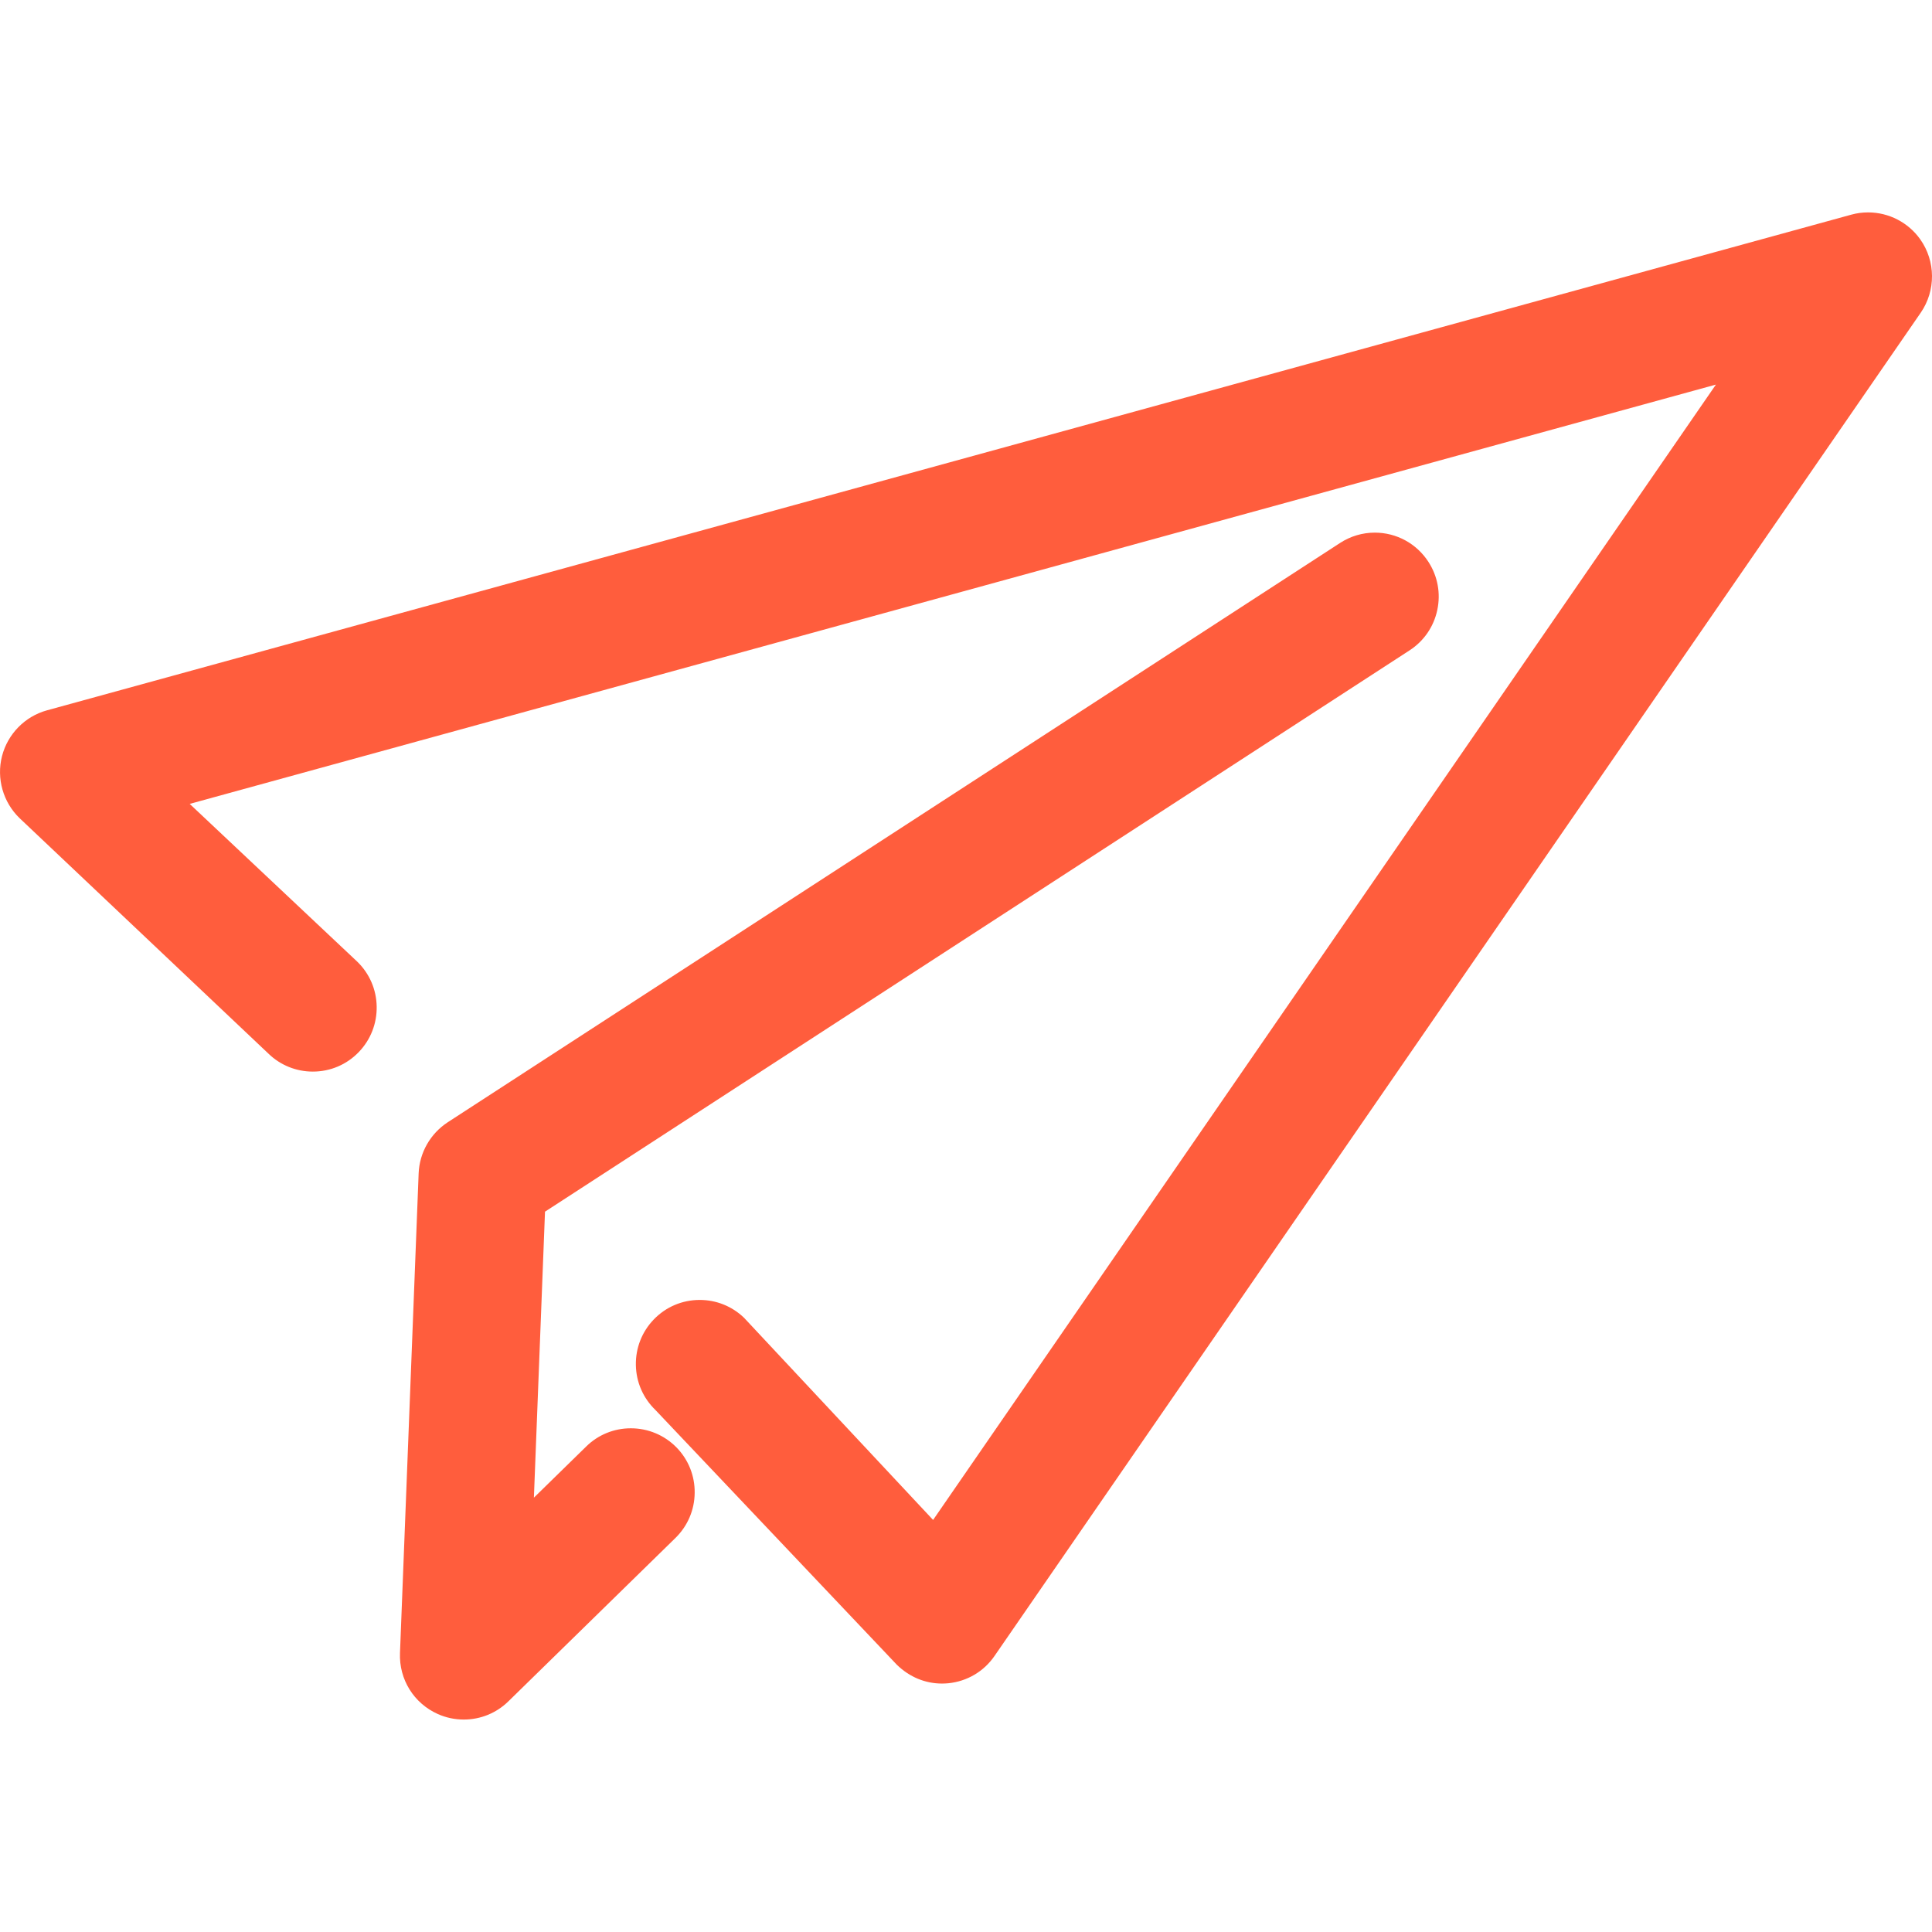
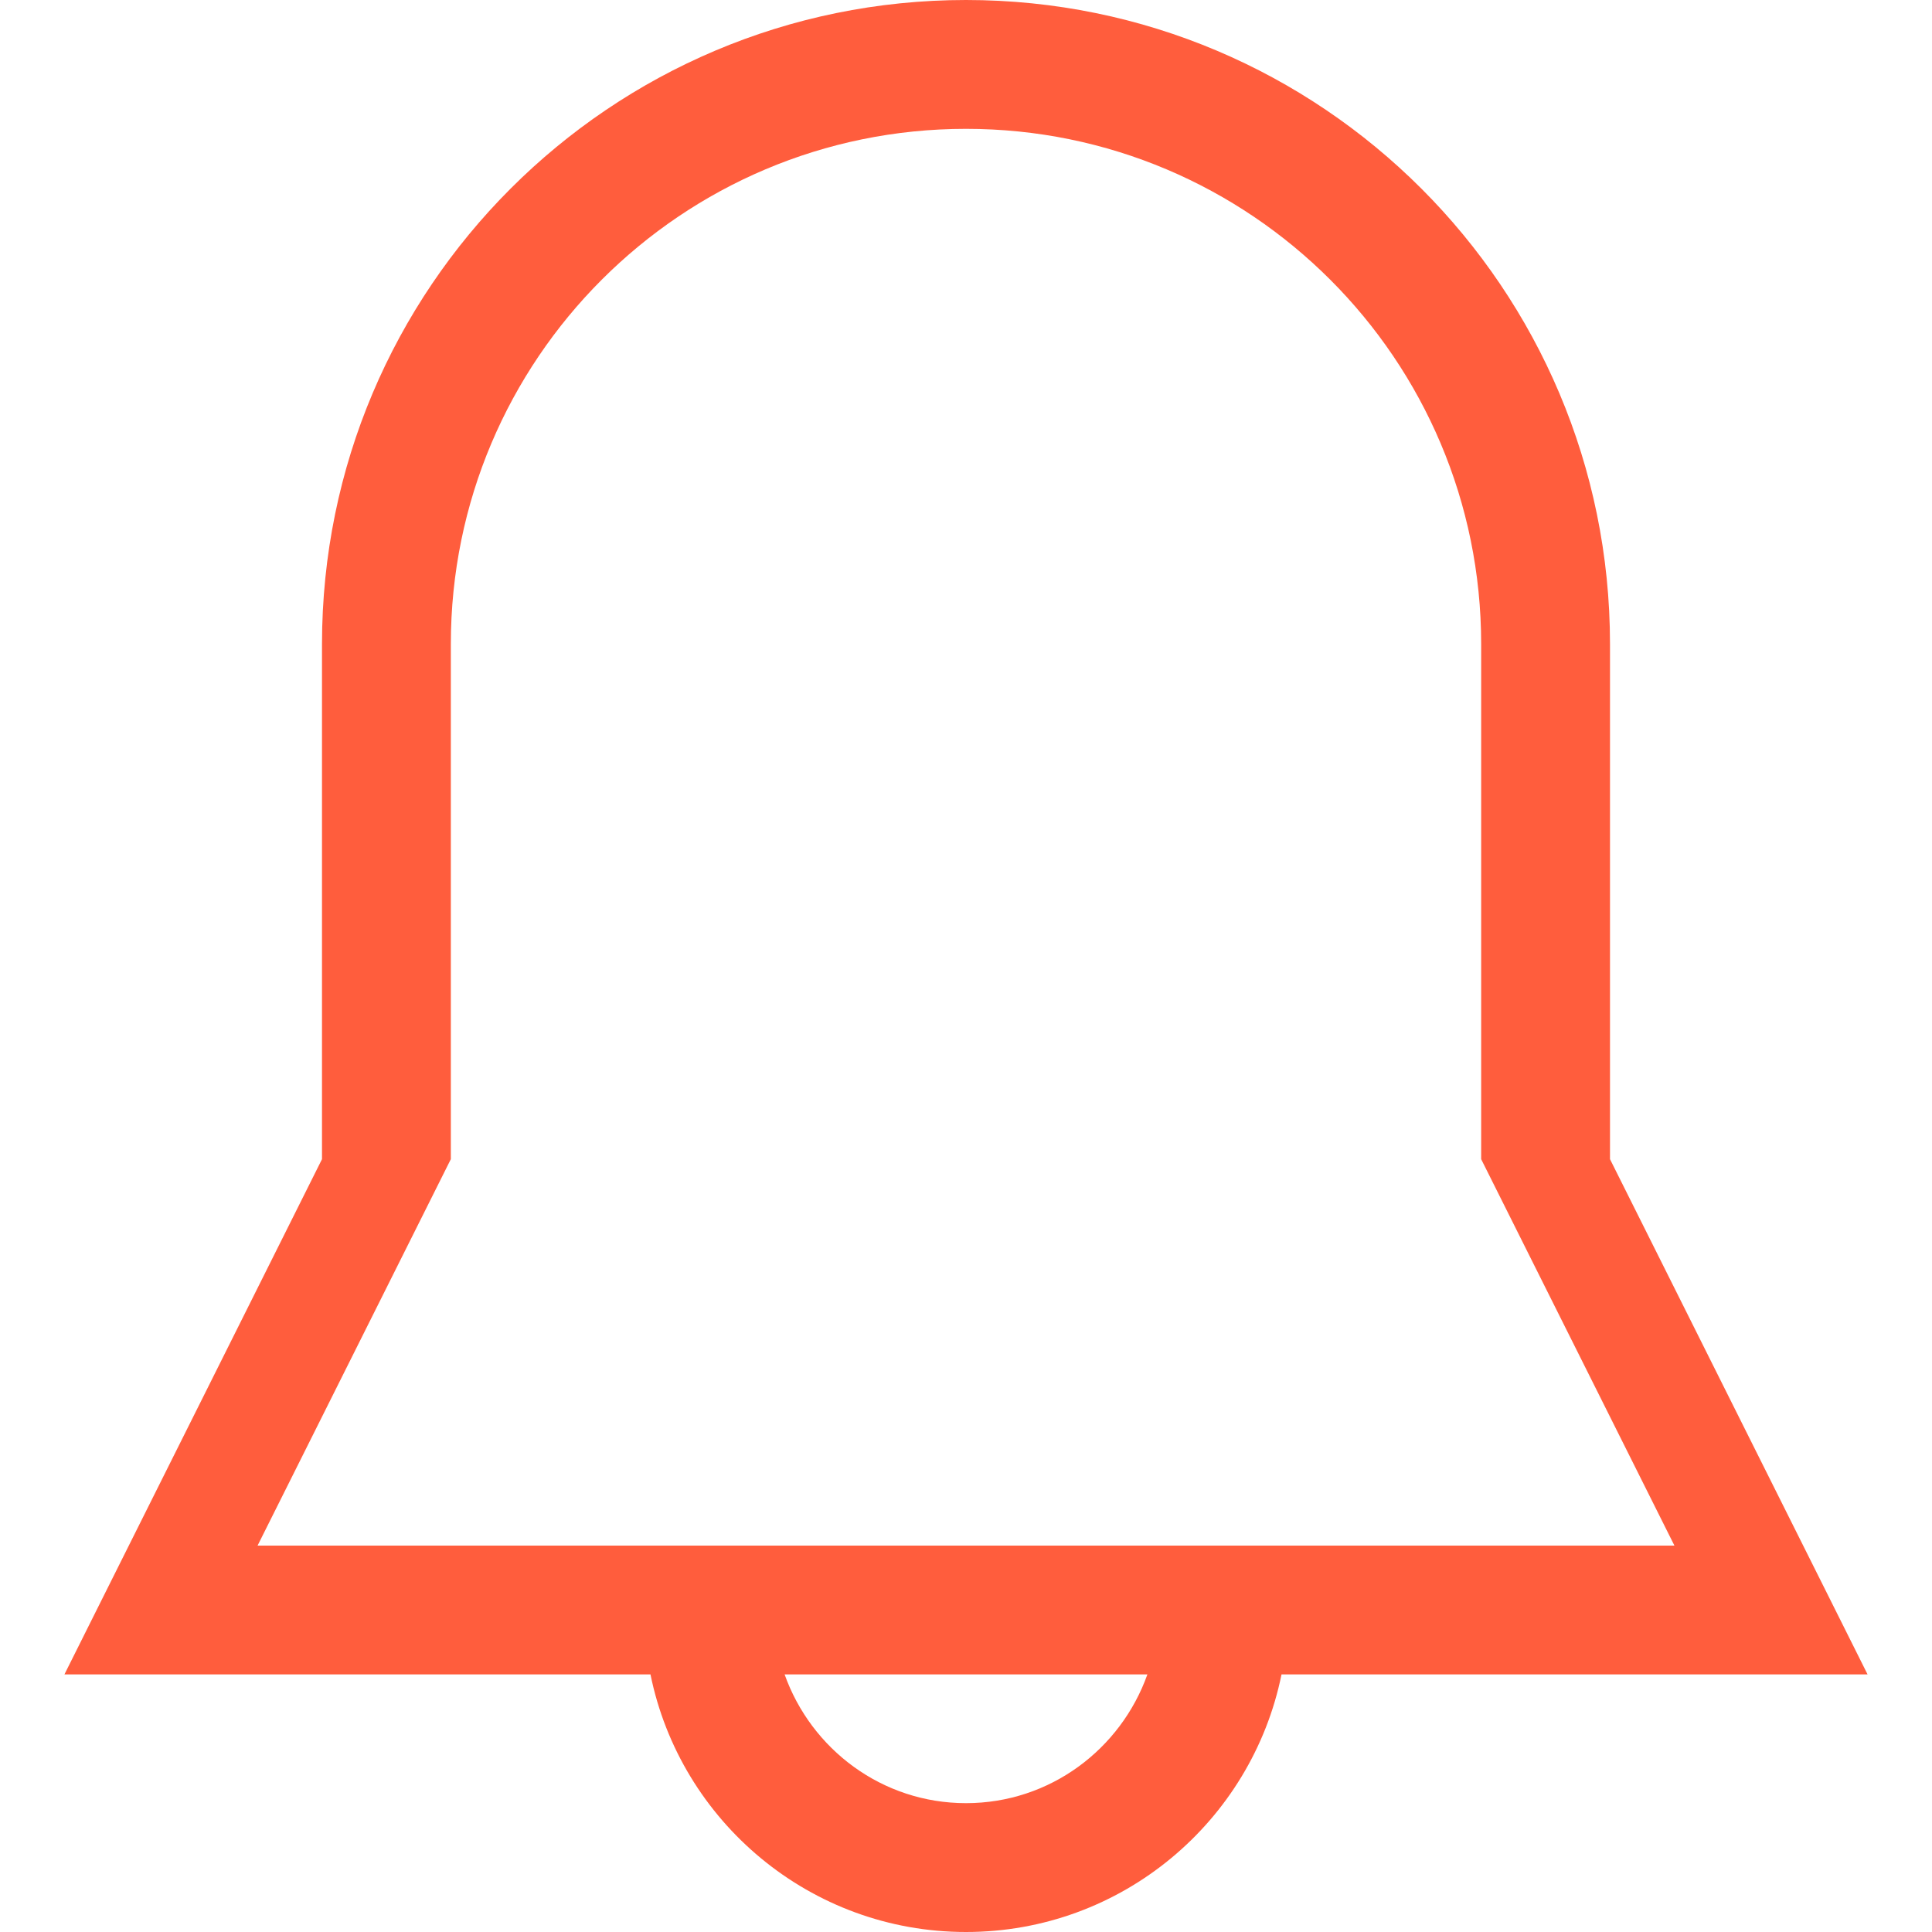
- <svg xmlns="http://www.w3.org/2000/svg" t="1489656739430" class="icon" style="" viewBox="0 0 1024 1024" version="1.1" p-id="6389" width="22" height="22">
+ <svg xmlns="http://www.w3.org/2000/svg" t="1489656819281" class="icon" style="" viewBox="0 0 1024 1024" version="1.1" p-id="7105" width="22" height="22">
  <defs>
    <style type="text/css" />
  </defs>
-   <path d="M1017.792 126.88c-6.336-8.96-16.672-14.304-27.648-14.304-3.008 0-5.984 0.384-8.864 1.184l-956.352 262.72c-11.712 3.2-20.864 12.544-23.872 24.32-3.008 11.808 0.576 24.384 9.312 32.832l132.032 124.928c6.24 6.016 14.592 9.408 23.392 9.408 9.28 0 17.952-3.68 24.384-10.368 6.272-6.528 9.632-15.104 9.472-24.16-0.16-9.056-3.84-17.504-10.368-23.808l-88.736-83.552L909.472 203.84 494.56 805.6l-99.712-106.624-0.224-0.256-0.256-0.256c-6.336-6.112-14.688-9.472-23.488-9.472-9.28 0-17.952 3.68-24.384 10.368-6.272 6.528-9.632 15.104-9.472 24.16s3.84 17.504 10.368 23.808l128 135.072c6.784 6.56 15.104 9.92 23.904 9.92 1.12 0 2.24-0.064 3.328-0.16 9.952-0.992 18.88-6.272 24.512-14.496L1018.016 165.76C1026.08 154.08 1025.984 138.464 1017.792 126.88zM334.336 757.024c-8.896 0-17.312 3.424-23.648 9.664l-27.712 27.104 5.888-151.584 458.24-297.504c7.584-4.928 12.8-12.512 14.688-21.376 1.888-8.864 0.224-17.92-4.704-25.536-6.272-9.696-16.896-15.488-28.416-15.488-6.528 0-12.896 1.888-18.4 5.472l-472.96 307.04c-9.216 6.016-15.008 16.16-15.424 27.136l-9.888 254.208c-0.544 13.952 7.328 26.624 20.064 32.32 4.384 1.952 8.992 2.912 13.76 2.912 8.896 0 17.28-3.424 23.648-9.664l88.512-86.56c6.464-6.336 10.112-14.784 10.208-23.872 0.128-9.056-3.296-17.632-9.632-24.128C352.128 760.64 343.52 757.024 334.336 757.024z" p-id="6390" fill="#FF5D3D" />
+   <path d="M679.23 887.477C663.427 965.331 594.558 1024 511.999 1024c-82.557 0-151.427-58.669-167.23-136.523L34.144 887.477l136.522-273.098L170.666 341.333C170.667 152.801 323.469 0 511.999 0c188.532 0 341.333 152.801 341.333 341.333l0 273.046 136.523 273.098L679.23 887.477 679.23 887.477zM511.999 955.711c44.504 0 82.03-28.594 96.143-68.235L415.857 887.476C429.97 927.117 467.495 955.711 511.999 955.711L511.999 955.711zM785.045 614.379 785.045 341.333c0-150.794-122.252-273.046-273.046-273.046-150.793 0-273.045 122.252-273.045 273.046l0 273.046-102.431 204.81 750.953 0L785.045 614.379 785.045 614.379z" p-id="7106" fill="#FF5D3D" />
</svg>
